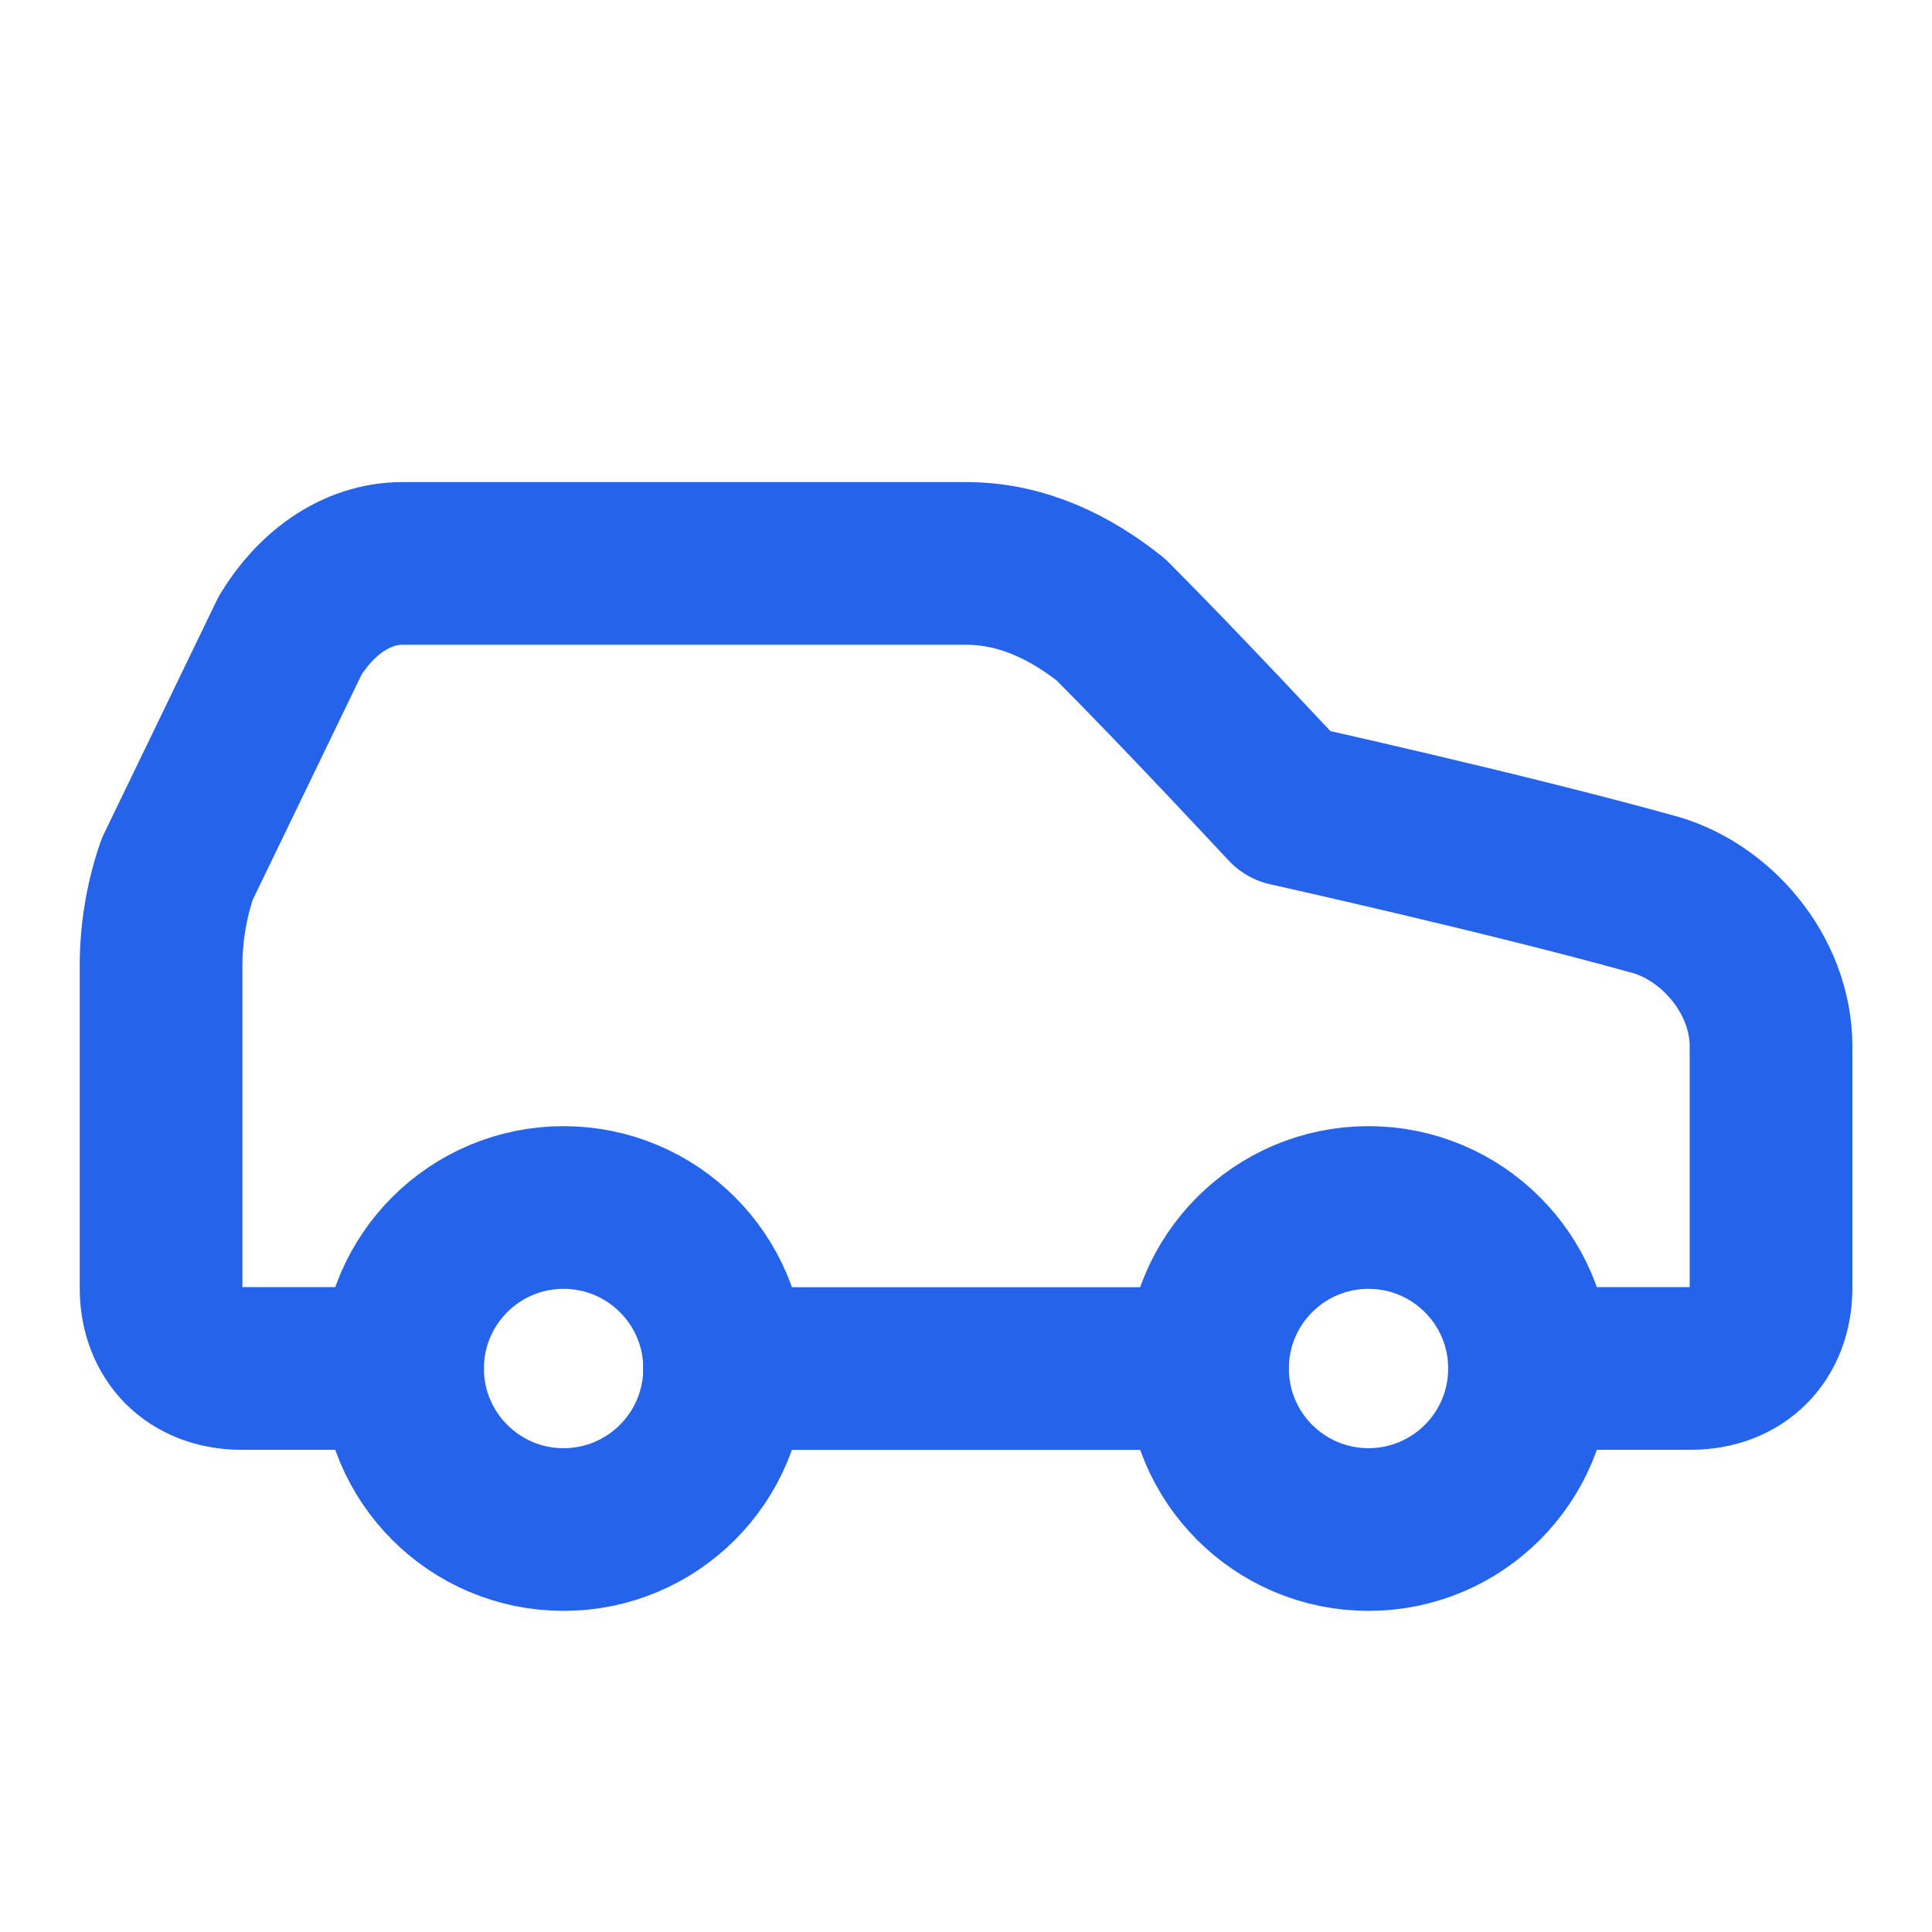
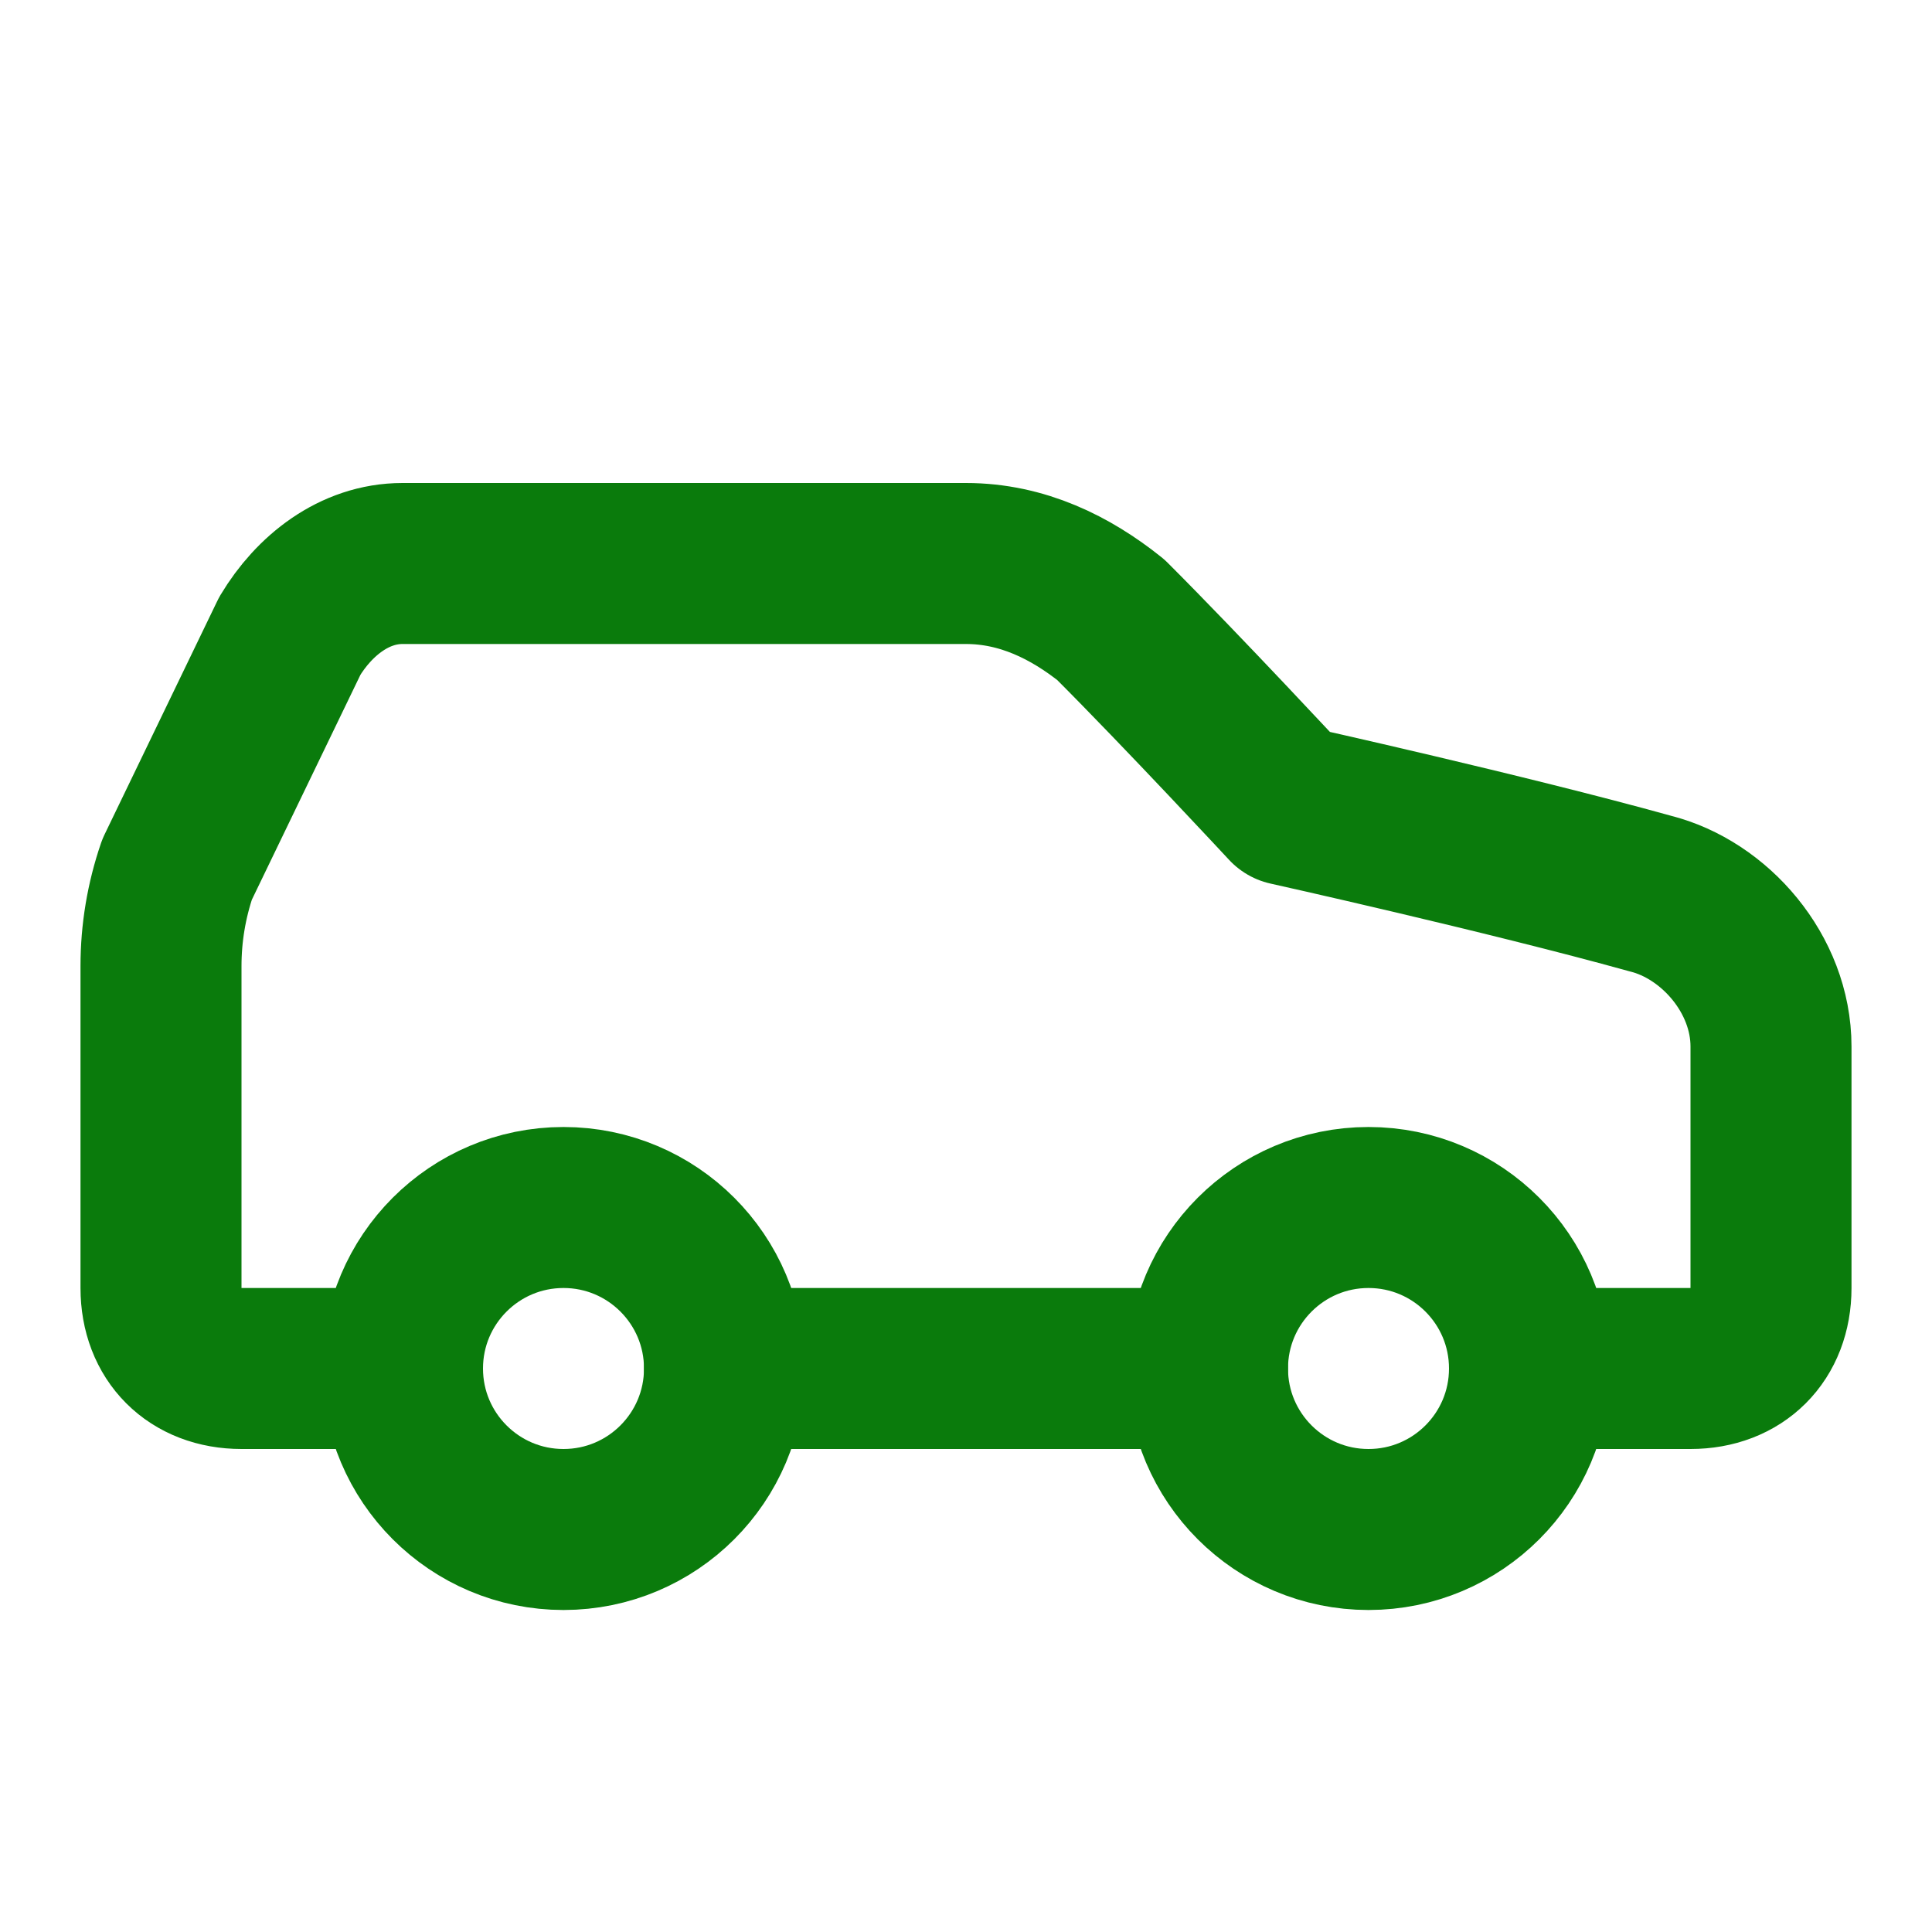
- <svg xmlns="http://www.w3.org/2000/svg" width="19" height="19" viewBox="0 0 19 19" fill="none">
-   <path d="M15.042 13.458H16.626C17.101 13.458 17.417 13.141 17.417 12.666V10.291C17.417 9.579 16.863 8.945 16.23 8.787C14.805 8.391 12.667 7.916 12.667 7.916C12.667 7.916 11.638 6.808 10.926 6.095C10.53 5.779 10.055 5.541 9.501 5.541H3.959C3.484 5.541 3.088 5.858 2.851 6.254L1.742 8.549C1.637 8.855 1.584 9.176 1.584 9.499V12.666C1.584 13.141 1.901 13.458 2.376 13.458H3.959" stroke="#2563EB" stroke-width="1.6" stroke-linecap="round" stroke-linejoin="round" />
-   <path d="M5.542 15.042C6.417 15.042 7.126 14.333 7.126 13.458C7.126 12.584 6.417 11.875 5.542 11.875C4.668 11.875 3.959 12.584 3.959 13.458C3.959 14.333 4.668 15.042 5.542 15.042Z" stroke="#2563EB" stroke-width="1.6" stroke-linecap="round" stroke-linejoin="round" />
-   <path d="M7.125 13.459H11.875" stroke="#2563EB" stroke-width="1.6" stroke-linecap="round" stroke-linejoin="round" />
-   <path d="M13.458 15.042C14.333 15.042 15.042 14.333 15.042 13.458C15.042 12.584 14.333 11.875 13.458 11.875C12.584 11.875 11.875 12.584 11.875 13.458C11.875 14.333 12.584 15.042 13.458 15.042Z" stroke="#2563EB" stroke-width="1.6" stroke-linecap="round" stroke-linejoin="round" />
+ <svg xmlns="http://www.w3.org/2000/svg" width="24" height="24" viewBox="0 0 24 24" fill="none" stroke="#0a7b0c" stroke-width="2" stroke-linecap="round" stroke-linejoin="round" class="lucide lucide-car-icon lucide-car">
+   <path d="M19 17h2c.6 0 1-.4 1-1v-3c0-.9-.7-1.7-1.5-1.9C18.7 10.6 16 10 16 10s-1.3-1.4-2.2-2.3c-.5-.4-1.1-.7-1.8-.7H5c-.6 0-1.1.4-1.4.9l-1.4 2.9A3.7 3.7 0 0 0 2 12v4c0 .6.4 1 1 1h2" />
+   <circle cx="7" cy="17" r="2" />
+   <path d="M9 17h6" />
+   <circle cx="17" cy="17" r="2" />
</svg>
